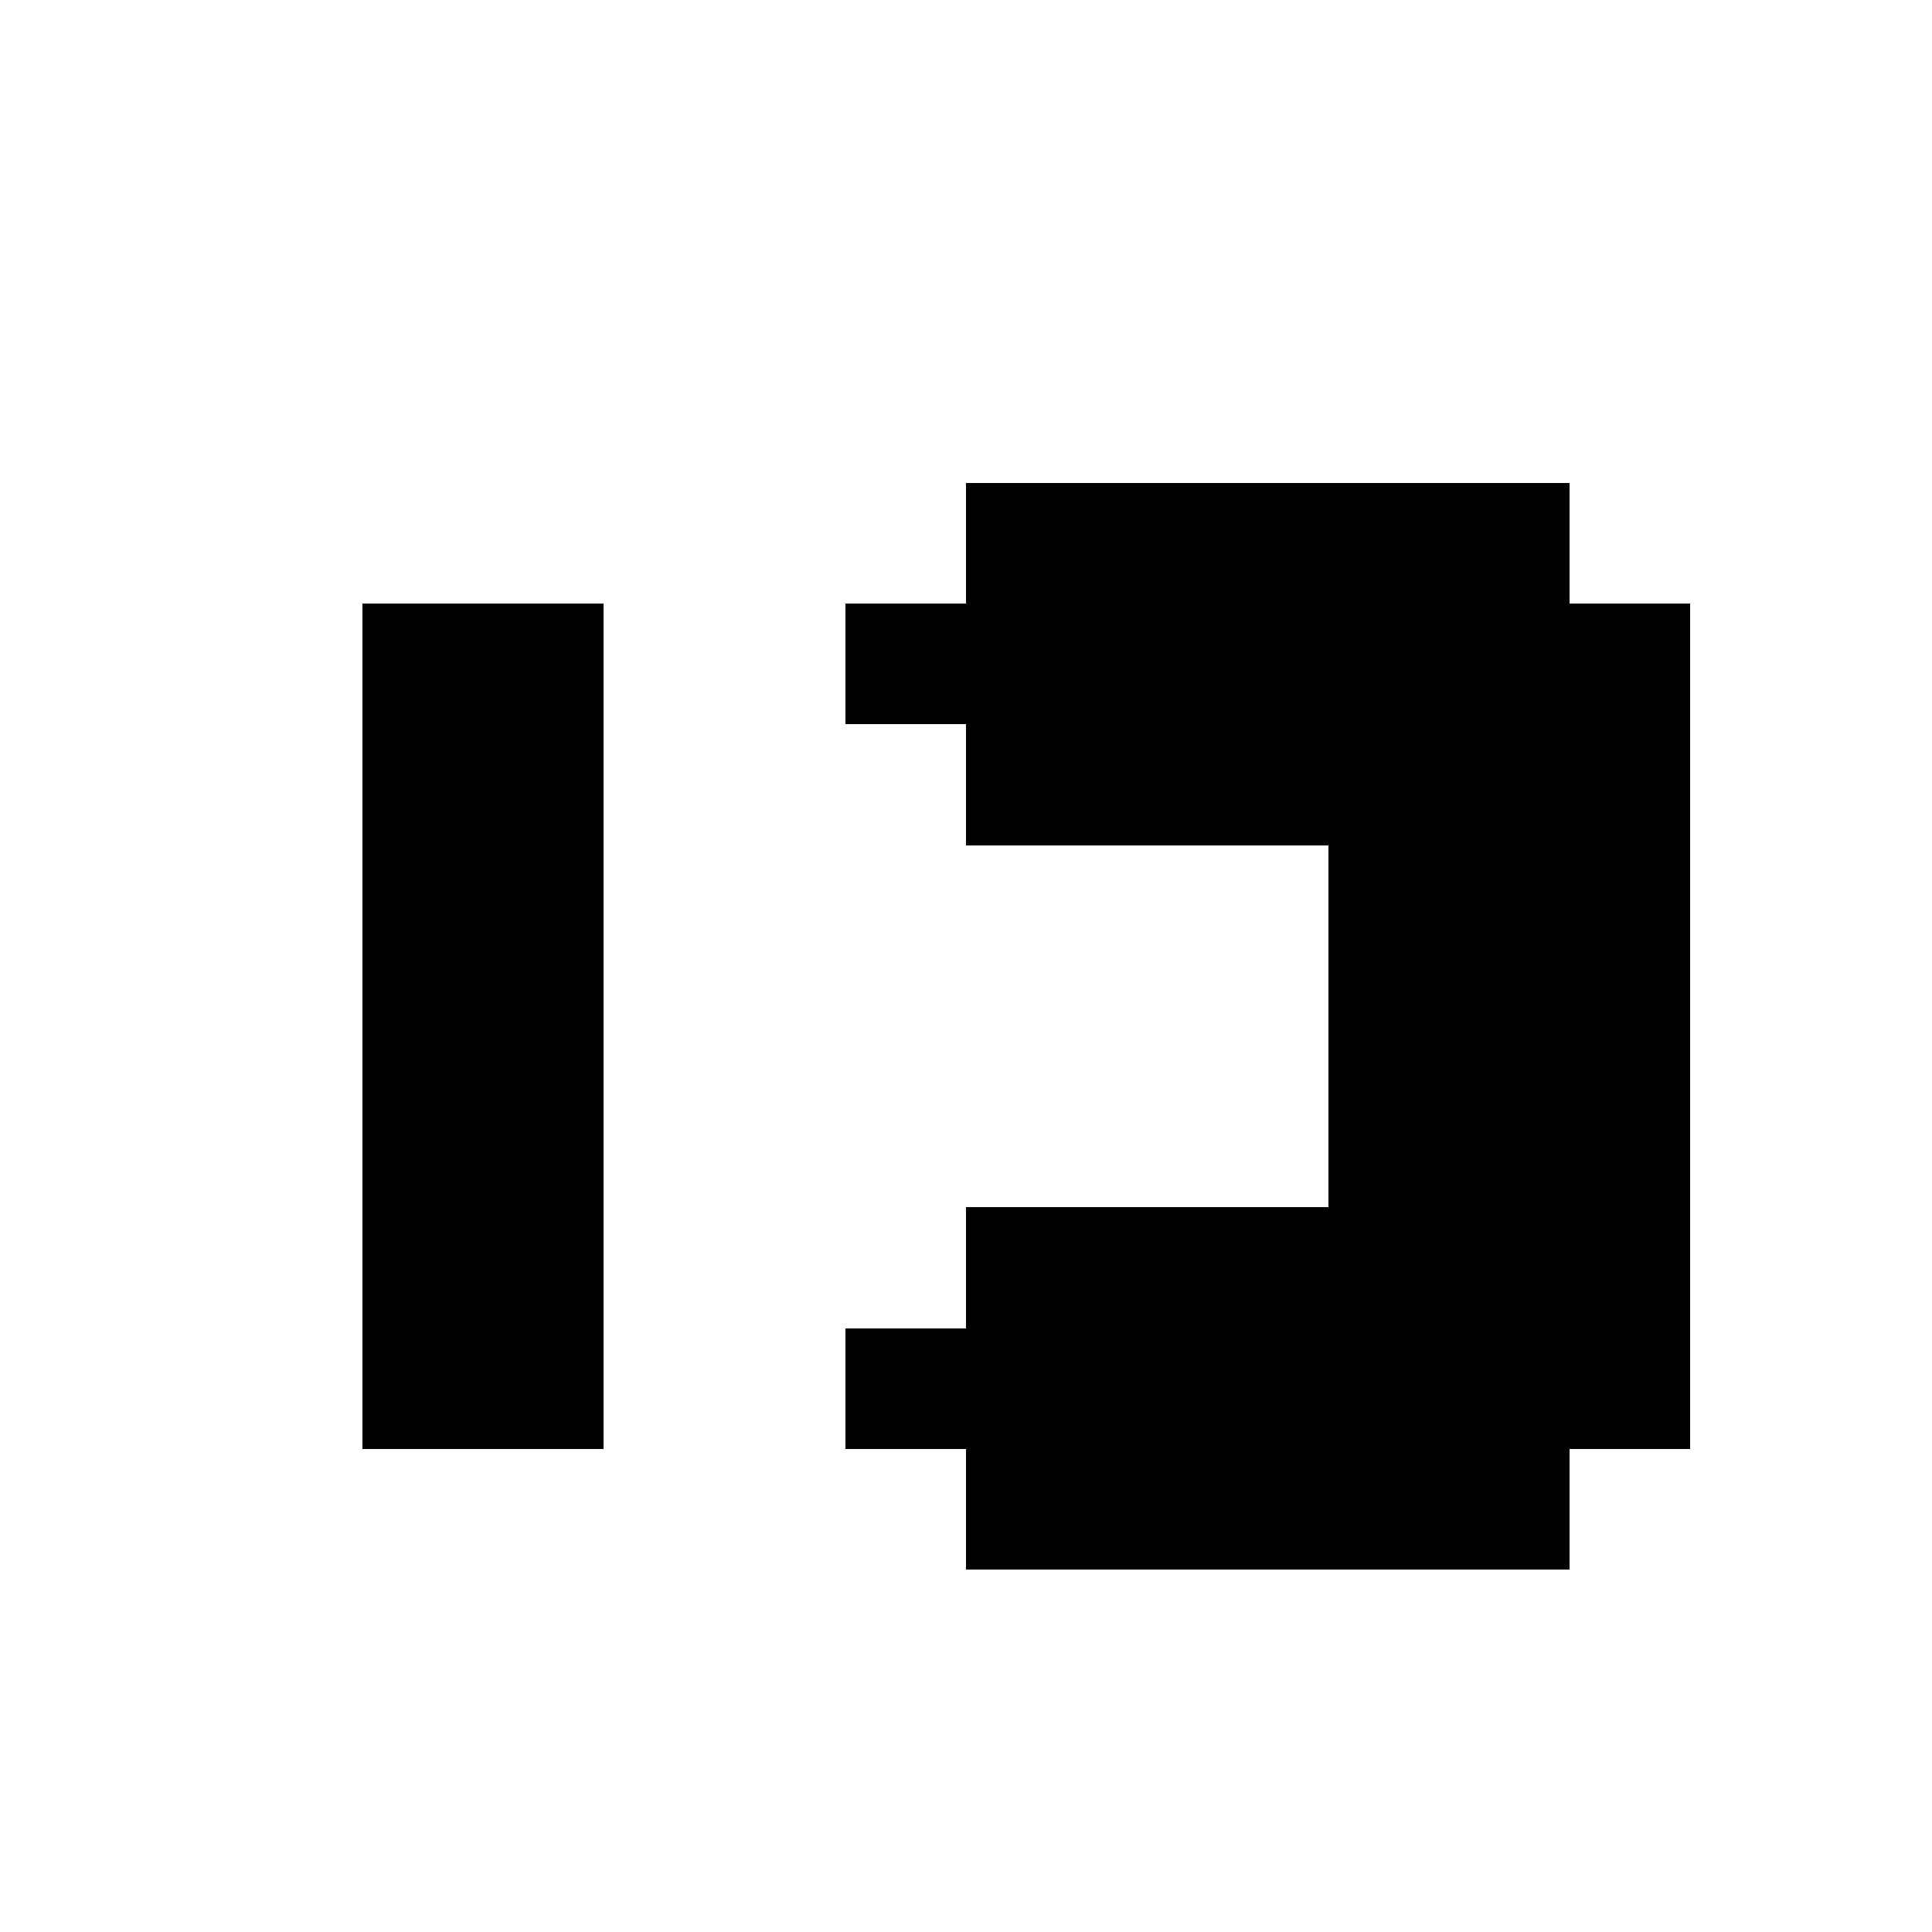
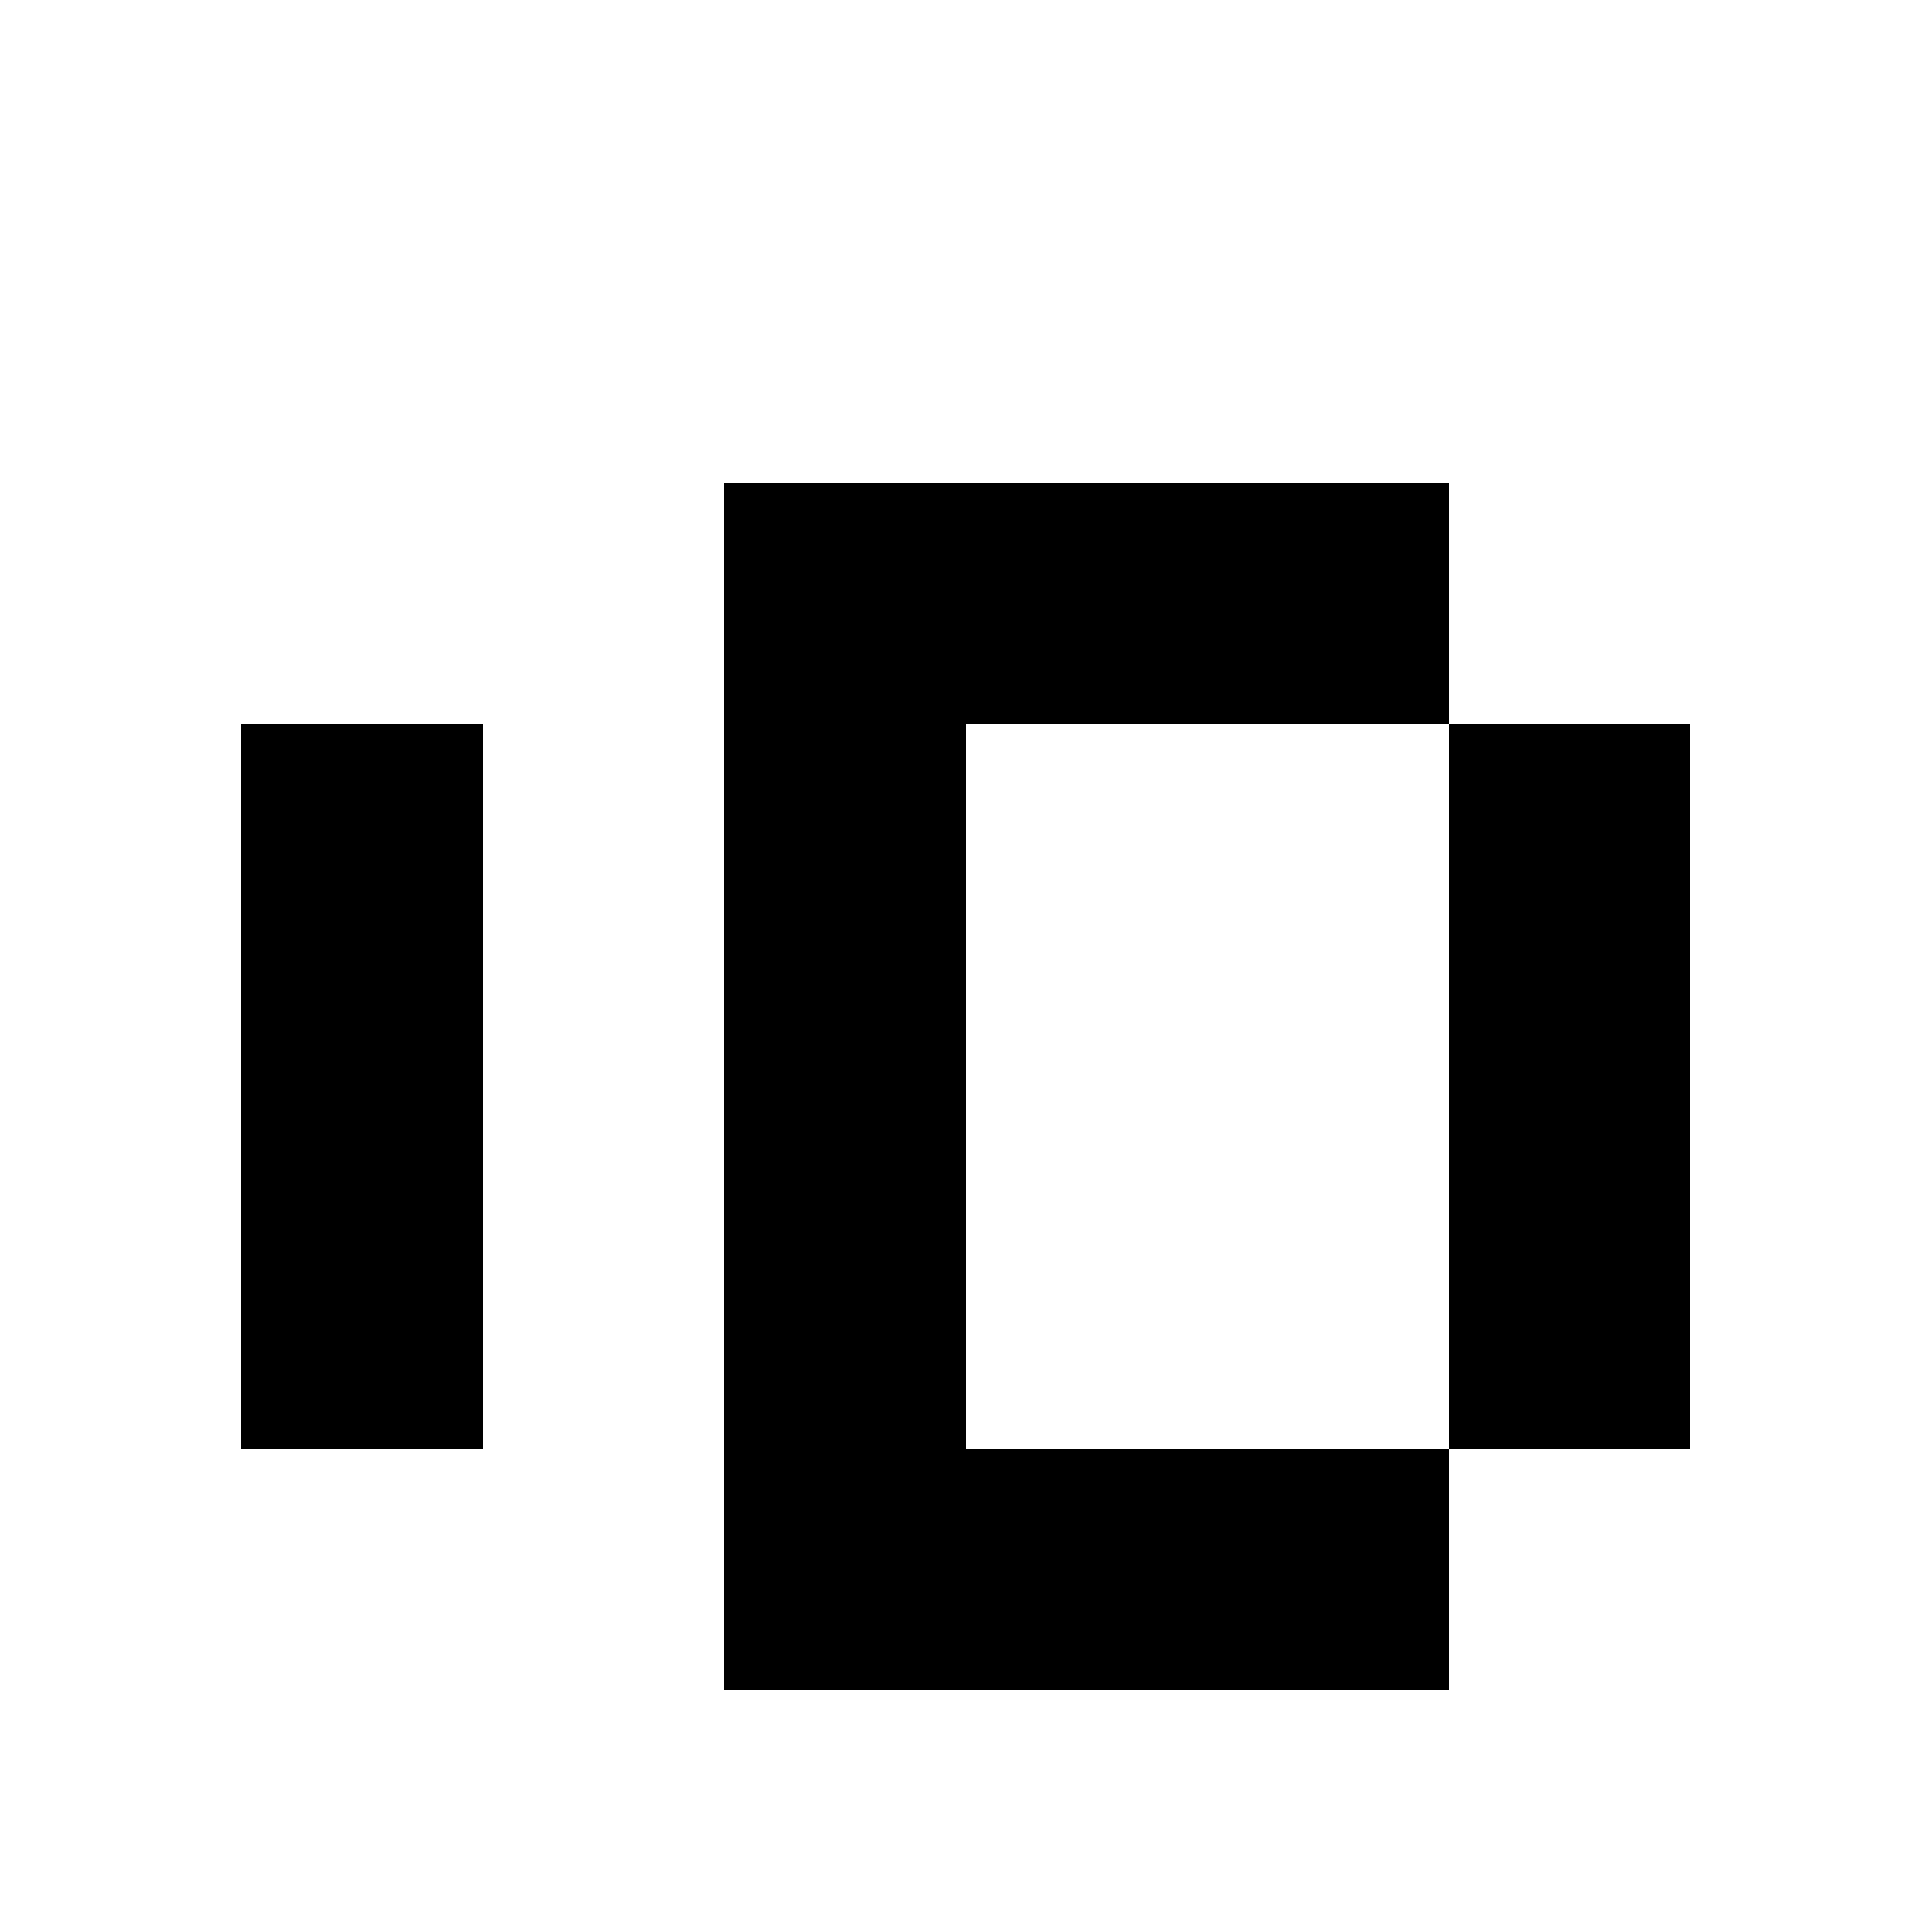
- <svg xmlns="http://www.w3.org/2000/svg" viewBox="0 0 16 16" shape-rendering="crispEdges">
-   <rect x="8" y="4" width="5" height="1" fill="#000000" />
-   <rect x="3" y="5" width="2" height="1" fill="#000000" />
-   <rect x="7" y="5" width="7" height="1" fill="#000000" />
-   <rect x="3" y="6" width="2" height="1" fill="#000000" />
-   <rect x="8" y="6" width="6" height="1" fill="#000000" />
-   <rect x="3" y="7" width="2" height="1" fill="#000000" />
-   <rect x="11" y="7" width="3" height="1" fill="#000000" />
-   <rect x="3" y="8" width="2" height="1" fill="#000000" />
-   <rect x="11" y="8" width="3" height="1" fill="#000000" />
-   <rect x="3" y="9" width="2" height="1" fill="#000000" />
-   <rect x="11" y="9" width="3" height="1" fill="#000000" />
-   <rect x="3" y="10" width="2" height="1" fill="#000000" />
-   <rect x="8" y="10" width="6" height="1" fill="#000000" />
-   <rect x="3" y="11" width="2" height="1" fill="#000000" />
-   <rect x="7" y="11" width="7" height="1" fill="#000000" />
-   <rect x="8" y="12" width="5" height="1" fill="#000000" />
+ <svg xmlns="http://www.w3.org/2000/svg" viewBox="0 0 8 8" shape-rendering="crispEdges">
+   <rect x="3" y="2" width="3" height="1" fill="#000000" />
+   <rect x="1" y="3" width="1" height="1" fill="#000000" />
+   <rect x="3" y="3" width="1" height="1" fill="#000000" />
+   <rect x="6" y="3" width="1" height="1" fill="#000000" />
+   <rect x="1" y="4" width="1" height="1" fill="#000000" />
+   <rect x="3" y="4" width="1" height="1" fill="#000000" />
+   <rect x="6" y="4" width="1" height="1" fill="#000000" />
+   <rect x="1" y="5" width="1" height="1" fill="#000000" />
+   <rect x="3" y="5" width="1" height="1" fill="#000000" />
+   <rect x="6" y="5" width="1" height="1" fill="#000000" />
+   <rect x="3" y="6" width="3" height="1" fill="#000000" />
</svg>
